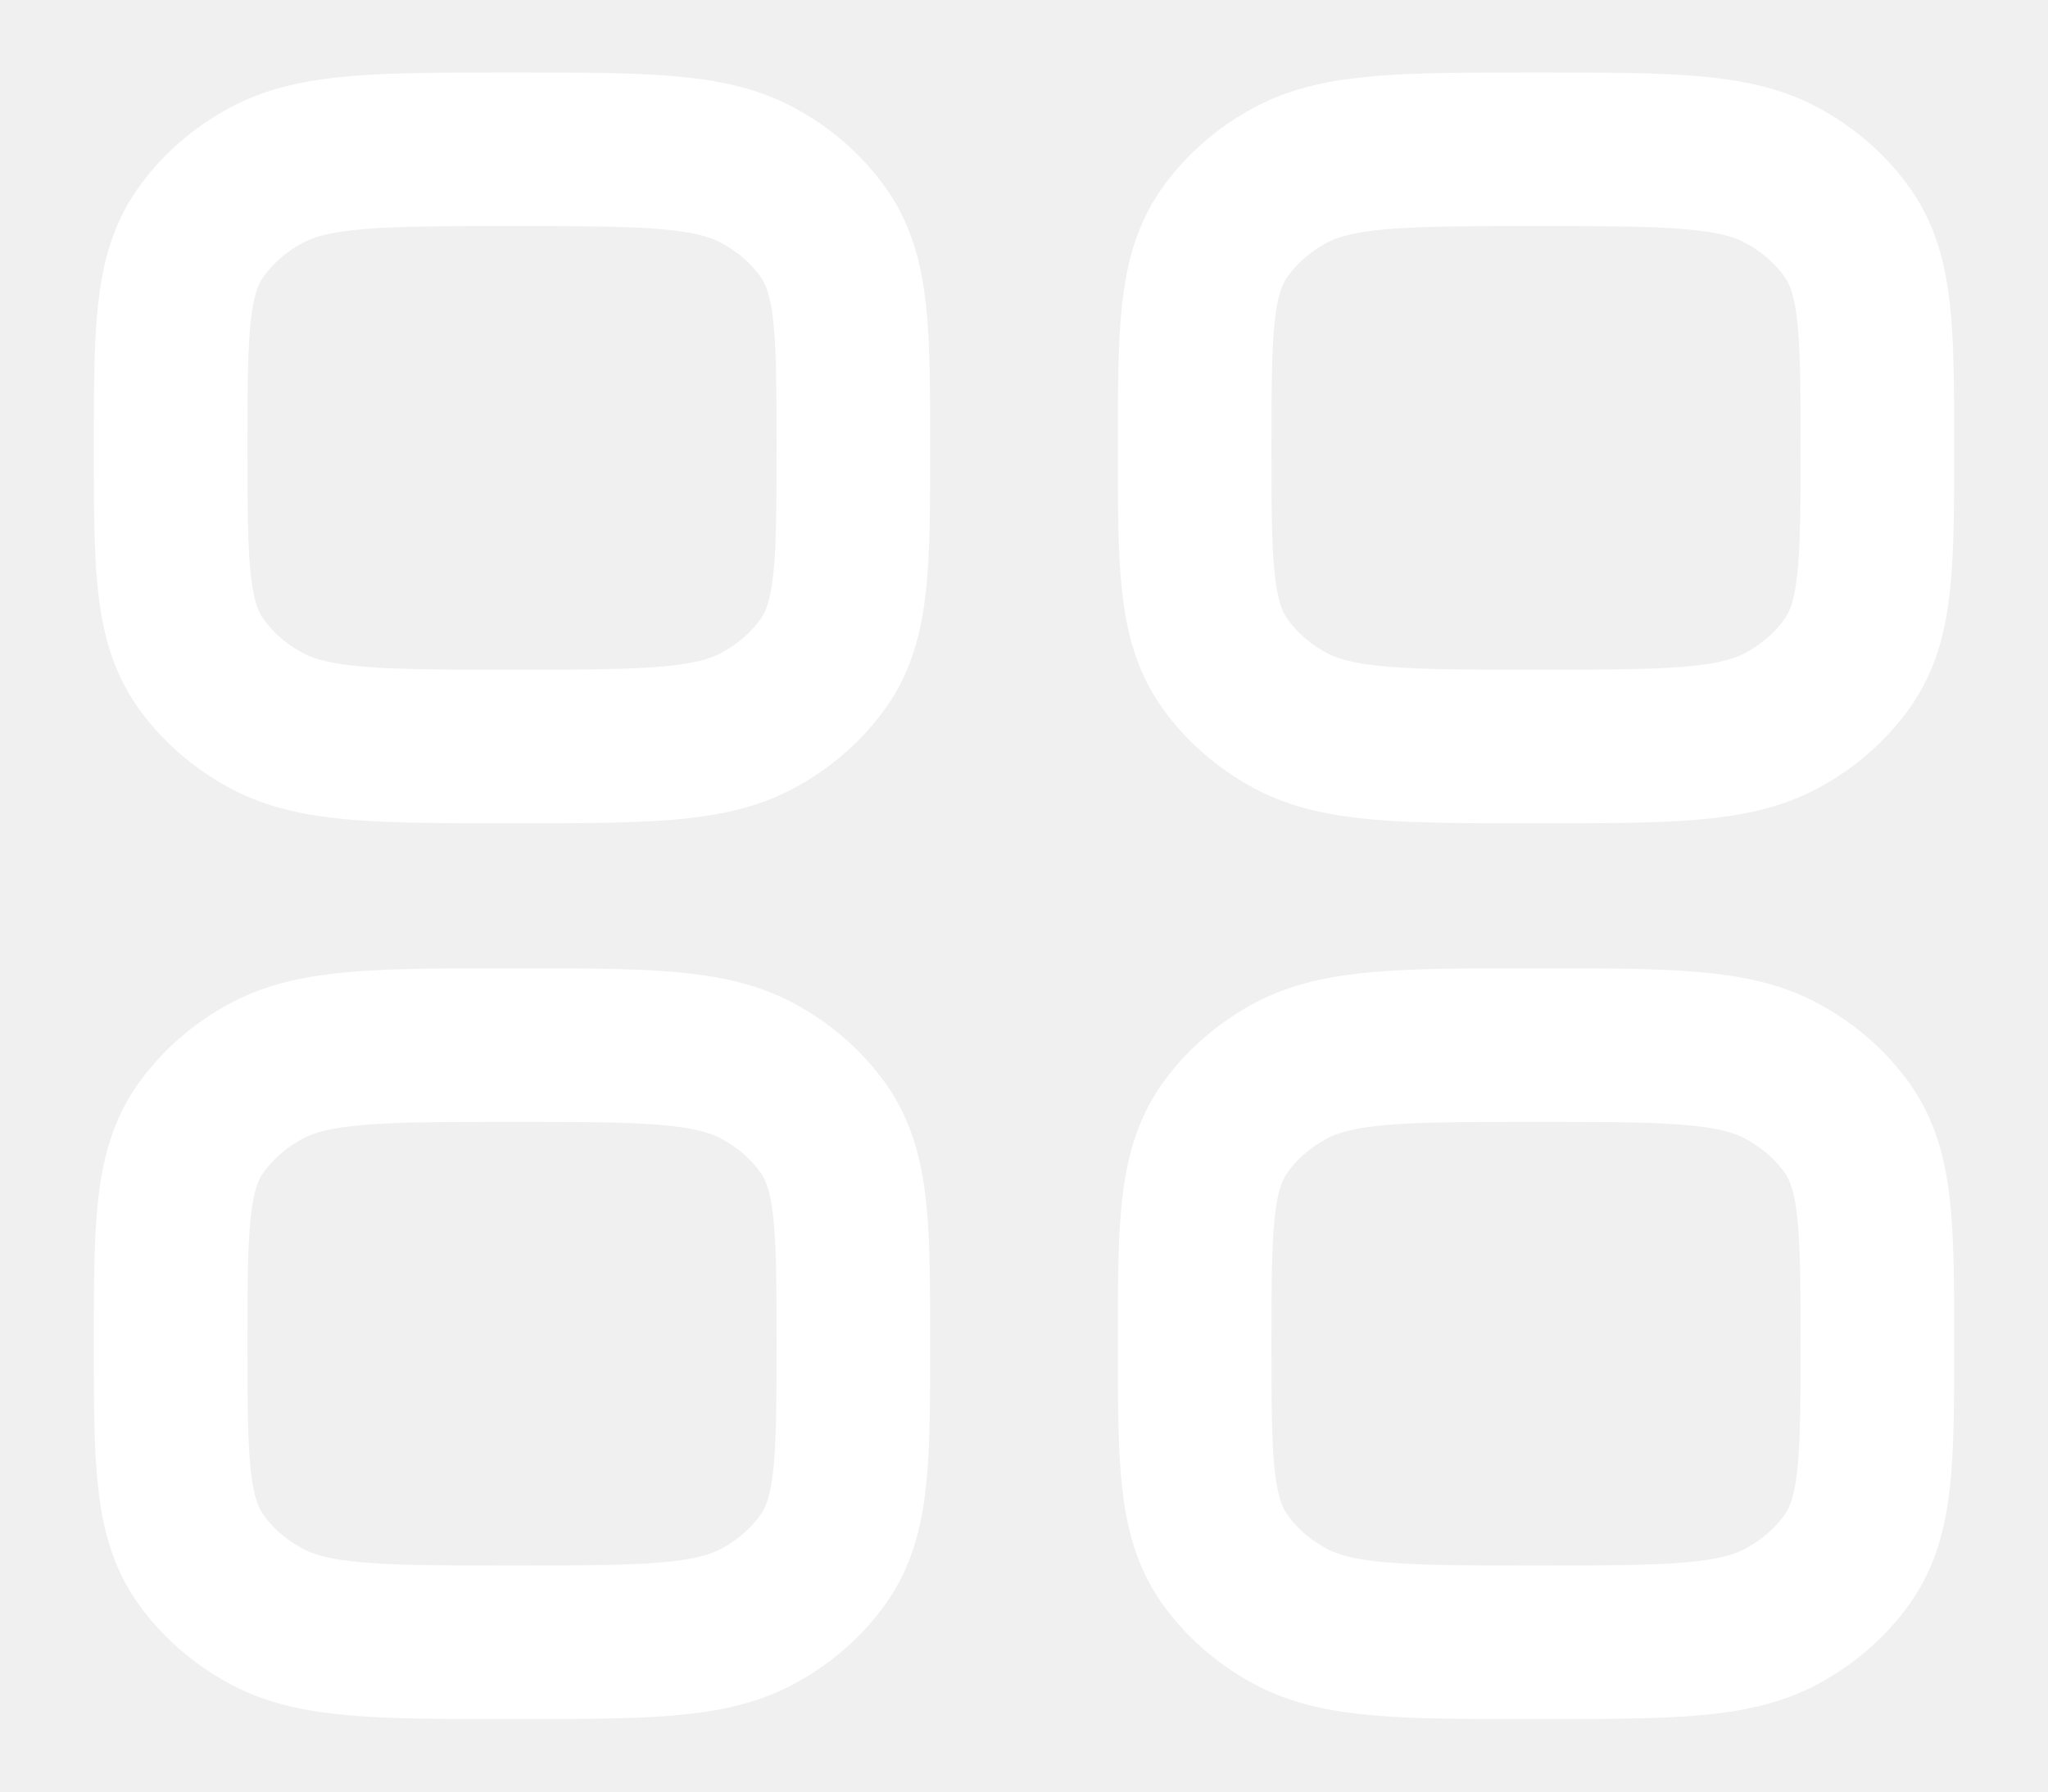
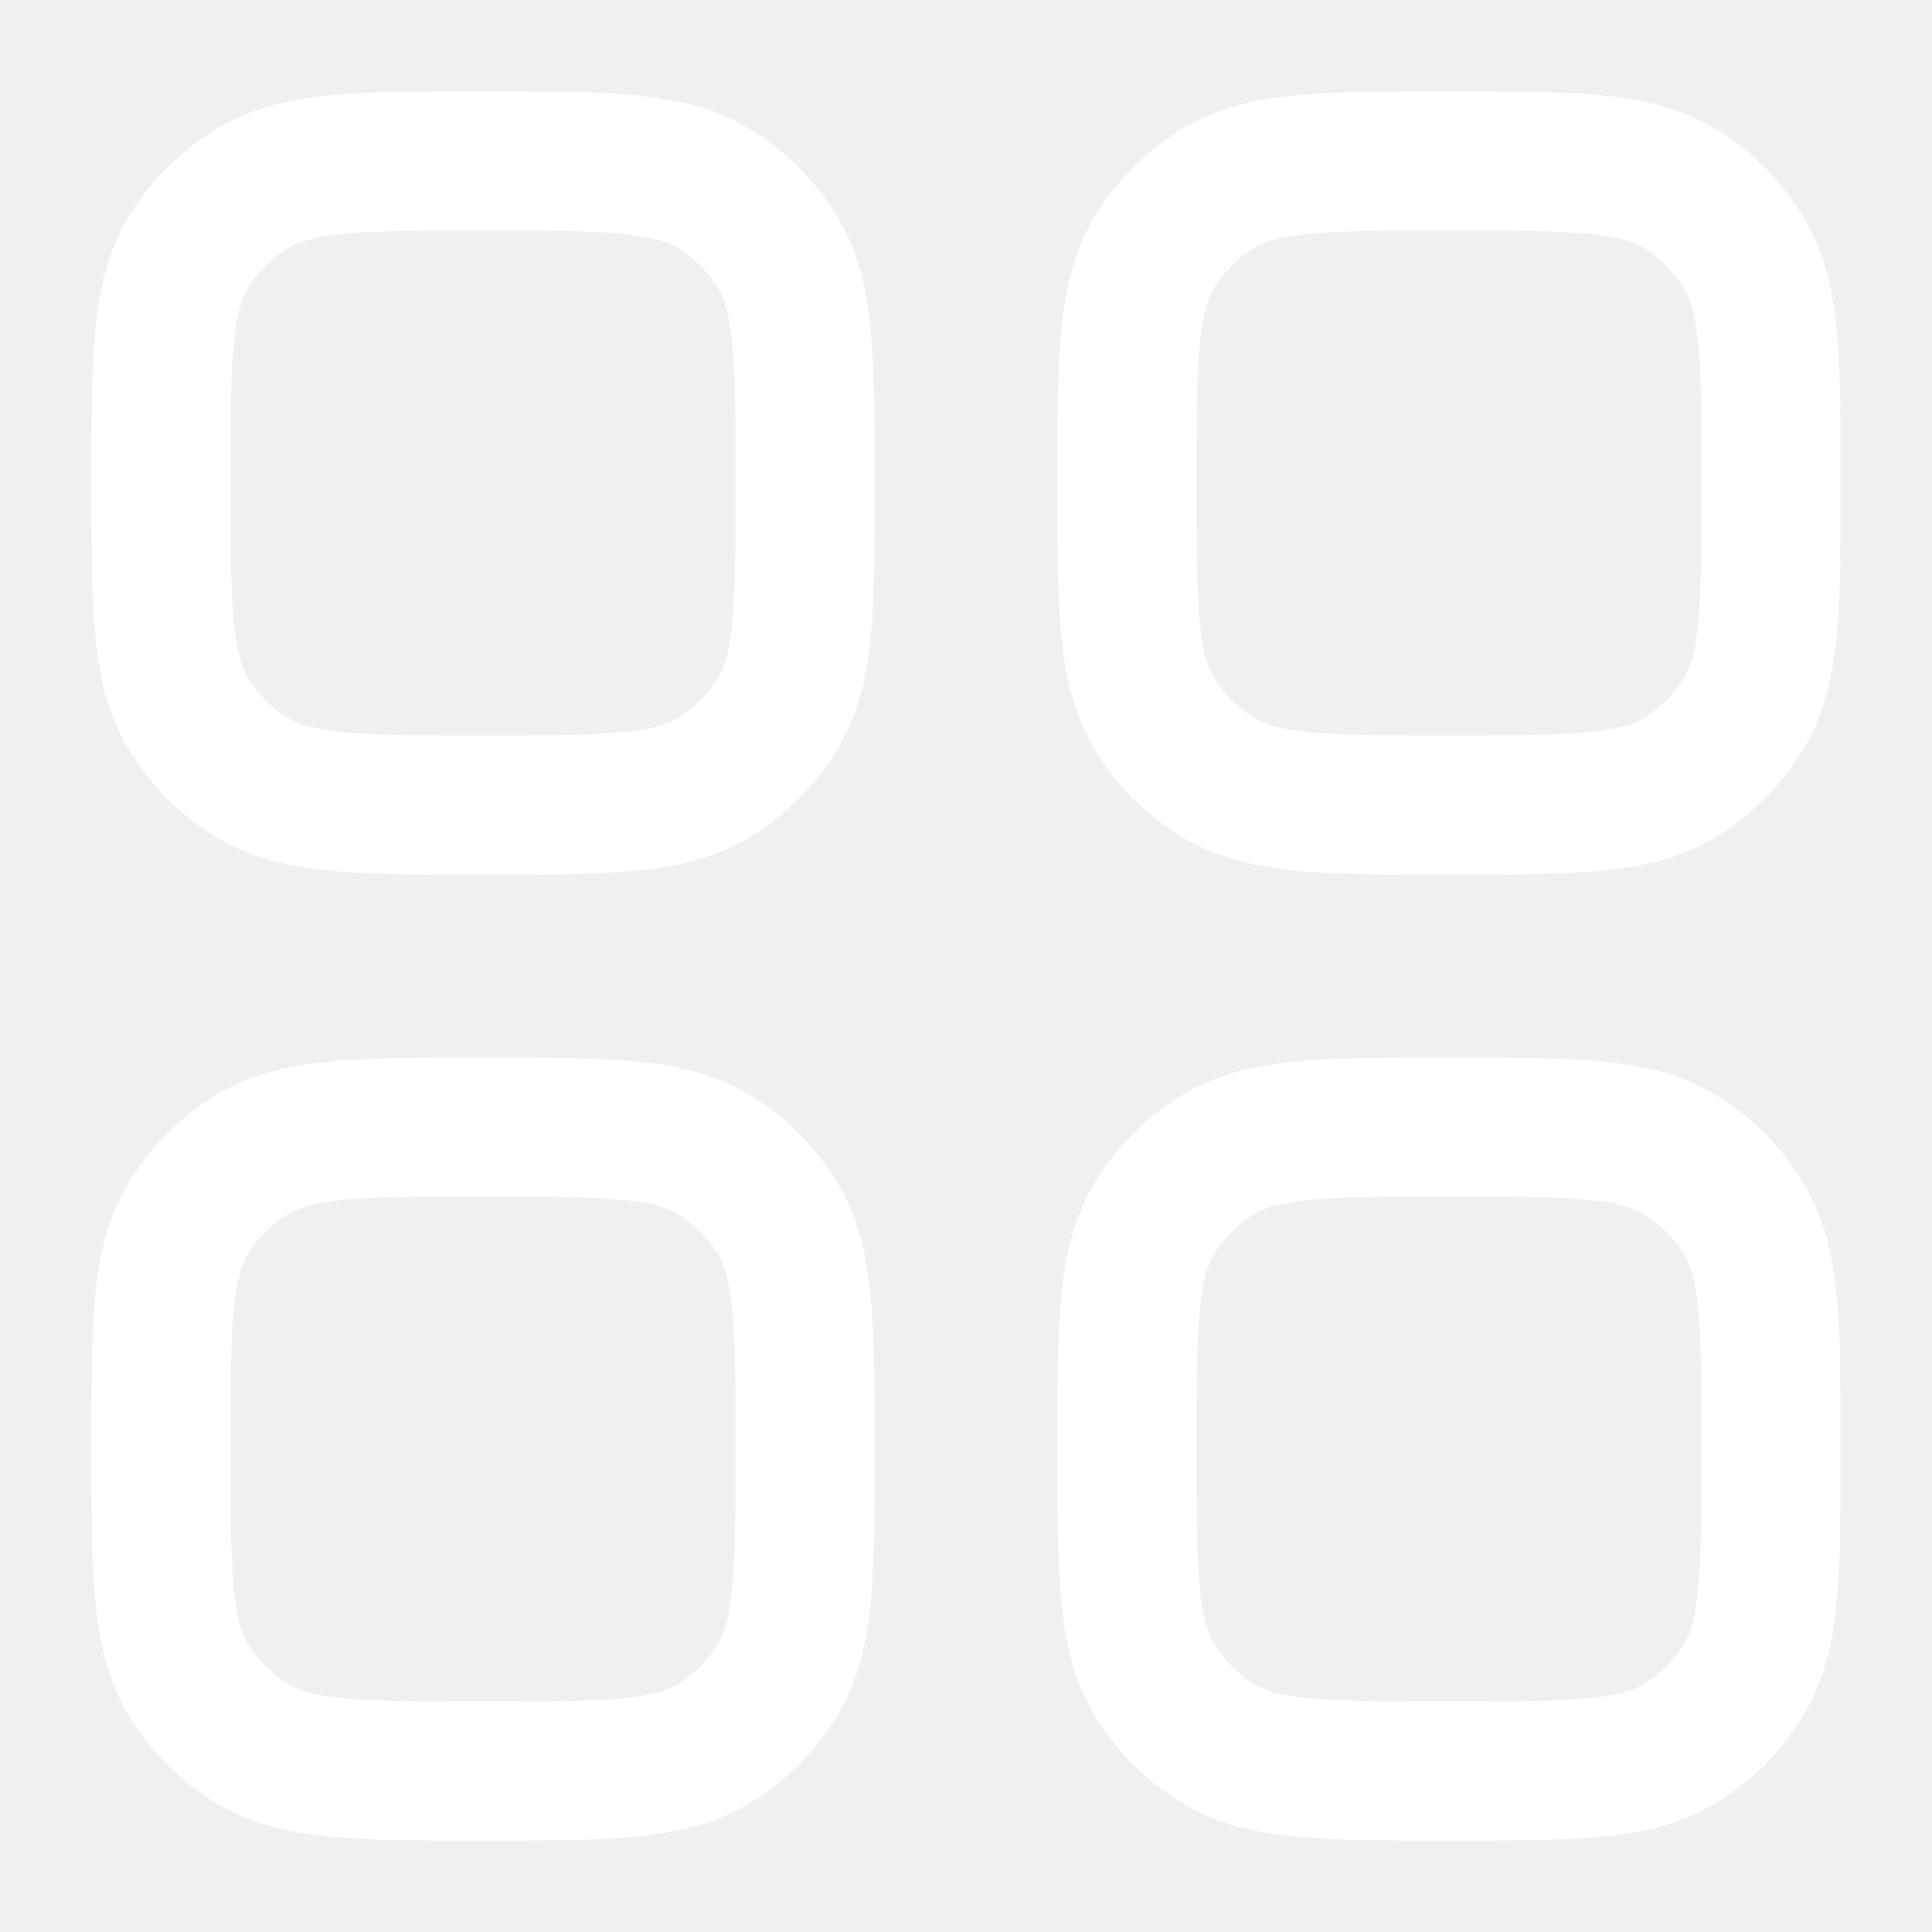
- <svg xmlns="http://www.w3.org/2000/svg" width="24" height="21" viewBox="0 0 24 21" fill="none">
-   <path d="M2 15.75C2 14.402 2 13.728 2.347 13.233C2.541 12.956 2.807 12.723 3.124 12.553C3.689 12.25 4.46 12.25 6 12.25C7.54 12.25 8.311 12.25 8.876 12.553C9.193 12.723 9.459 12.956 9.653 13.233C10 13.728 10 14.402 10 15.75C10 17.098 10 17.772 9.653 18.267C9.459 18.544 9.193 18.777 8.876 18.947C8.311 19.25 7.54 19.25 6 19.25C4.46 19.25 3.689 19.25 3.124 18.947C2.807 18.777 2.541 18.544 2.347 18.267C2 17.772 2 17.098 2 15.75Z" stroke="white" stroke-width="1.8" />
-   <path d="M14 15.75C14 14.402 14 13.728 14.347 13.233C14.541 12.956 14.807 12.723 15.123 12.553C15.689 12.25 16.46 12.25 18 12.25C19.54 12.25 20.311 12.25 20.877 12.553C21.193 12.723 21.459 12.956 21.653 13.233C22 13.728 22 14.402 22 15.75C22 17.098 22 17.772 21.653 18.267C21.459 18.544 21.193 18.777 20.877 18.947C20.311 19.25 19.54 19.25 18 19.25C16.46 19.25 15.689 19.25 15.123 18.947C14.807 18.777 14.541 18.544 14.347 18.267C14 17.772 14 17.098 14 15.75Z" stroke="white" stroke-width="1.8" />
-   <path d="M2 5.25C2 3.902 2 3.228 2.347 2.733C2.541 2.456 2.807 2.223 3.124 2.053C3.689 1.75 4.46 1.75 6 1.75C7.54 1.75 8.311 1.75 8.876 2.053C9.193 2.223 9.459 2.456 9.653 2.733C10 3.228 10 3.902 10 5.25C10 6.598 10 7.272 9.653 7.767C9.459 8.044 9.193 8.277 8.876 8.447C8.311 8.75 7.54 8.75 6 8.75C4.46 8.75 3.689 8.75 3.124 8.447C2.807 8.277 2.541 8.044 2.347 7.767C2 7.272 2 6.598 2 5.25Z" stroke="white" stroke-width="1.8" />
-   <path d="M14 5.25C14 3.902 14 3.228 14.347 2.733C14.541 2.456 14.807 2.223 15.123 2.053C15.689 1.75 16.46 1.75 18 1.75C19.54 1.75 20.311 1.75 20.877 2.053C21.193 2.223 21.459 2.456 21.653 2.733C22 3.228 22 3.902 22 5.25C22 6.598 22 7.272 21.653 7.767C21.459 8.044 21.193 8.277 20.877 8.447C20.311 8.75 19.54 8.75 18 8.75C16.46 8.75 15.689 8.75 15.123 8.447C14.807 8.277 14.541 8.044 14.347 7.767C14 7.272 14 6.598 14 5.25Z" stroke="white" stroke-width="1.8" />
+ <svg xmlns="http://www.w3.org/2000/svg" width="25" height="25" viewBox="0 0 25 25" fill="none">
+   <path d="M2.083 18.75C2.083 17.145 2.083 16.343 2.444 15.754C2.647 15.424 2.924 15.147 3.254 14.945C3.843 14.584 4.645 14.584 6.25 14.584C7.855 14.584 8.657 14.584 9.246 14.945C9.576 15.147 9.853 15.424 10.056 15.754C10.417 16.343 10.417 17.145 10.417 18.75C10.417 20.355 10.417 21.157 10.056 21.747C9.853 22.076 9.576 22.354 9.246 22.556C8.657 22.917 7.855 22.917 6.25 22.917C4.645 22.917 3.843 22.917 3.254 22.556C2.924 22.354 2.647 22.076 2.444 21.747C2.083 21.157 2.083 20.355 2.083 18.75Z" stroke="white" stroke-width="1.8" />
+   <path d="M14.583 18.75C14.583 17.145 14.583 16.343 14.944 15.754C15.147 15.424 15.424 15.147 15.754 14.945C16.343 14.584 17.145 14.584 18.75 14.584C20.355 14.584 21.157 14.584 21.746 14.945C22.076 15.147 22.353 15.424 22.555 15.754C22.917 16.343 22.917 17.145 22.917 18.75C22.917 20.355 22.917 21.157 22.555 21.747C22.353 22.076 22.076 22.354 21.746 22.556C21.157 22.917 20.355 22.917 18.75 22.917C17.145 22.917 16.343 22.917 15.754 22.556C15.424 22.354 15.147 22.076 14.944 21.747C14.583 21.157 14.583 20.355 14.583 18.75Z" stroke="white" stroke-width="1.8" />
+   <path d="M2.083 6.25C2.083 4.646 2.083 3.843 2.444 3.254C2.647 2.924 2.924 2.647 3.254 2.445C3.843 2.083 4.645 2.083 6.25 2.083C7.855 2.083 8.657 2.083 9.246 2.445C9.576 2.647 9.853 2.924 10.056 3.254C10.417 3.843 10.417 4.646 10.417 6.25C10.417 7.855 10.417 8.657 10.056 9.246C9.853 9.576 9.576 9.854 9.246 10.056C8.657 10.417 7.855 10.417 6.25 10.417C4.645 10.417 3.843 10.417 3.254 10.056C2.924 9.854 2.647 9.576 2.444 9.246C2.083 8.657 2.083 7.855 2.083 6.25Z" stroke="white" stroke-width="1.8" />
+   <path d="M14.583 6.25C14.583 4.646 14.583 3.843 14.944 3.254C15.147 2.924 15.424 2.647 15.754 2.445C16.343 2.083 17.145 2.083 18.75 2.083C20.355 2.083 21.157 2.083 21.746 2.445C22.076 2.647 22.353 2.924 22.555 3.254C22.917 3.843 22.917 4.646 22.917 6.25C22.917 7.855 22.917 8.657 22.555 9.246C22.353 9.576 22.076 9.854 21.746 10.056C21.157 10.417 20.355 10.417 18.75 10.417C17.145 10.417 16.343 10.417 15.754 10.056C15.424 9.854 15.147 9.576 14.944 9.246C14.583 8.657 14.583 7.855 14.583 6.25Z" stroke="white" stroke-width="1.8" />
</svg>
